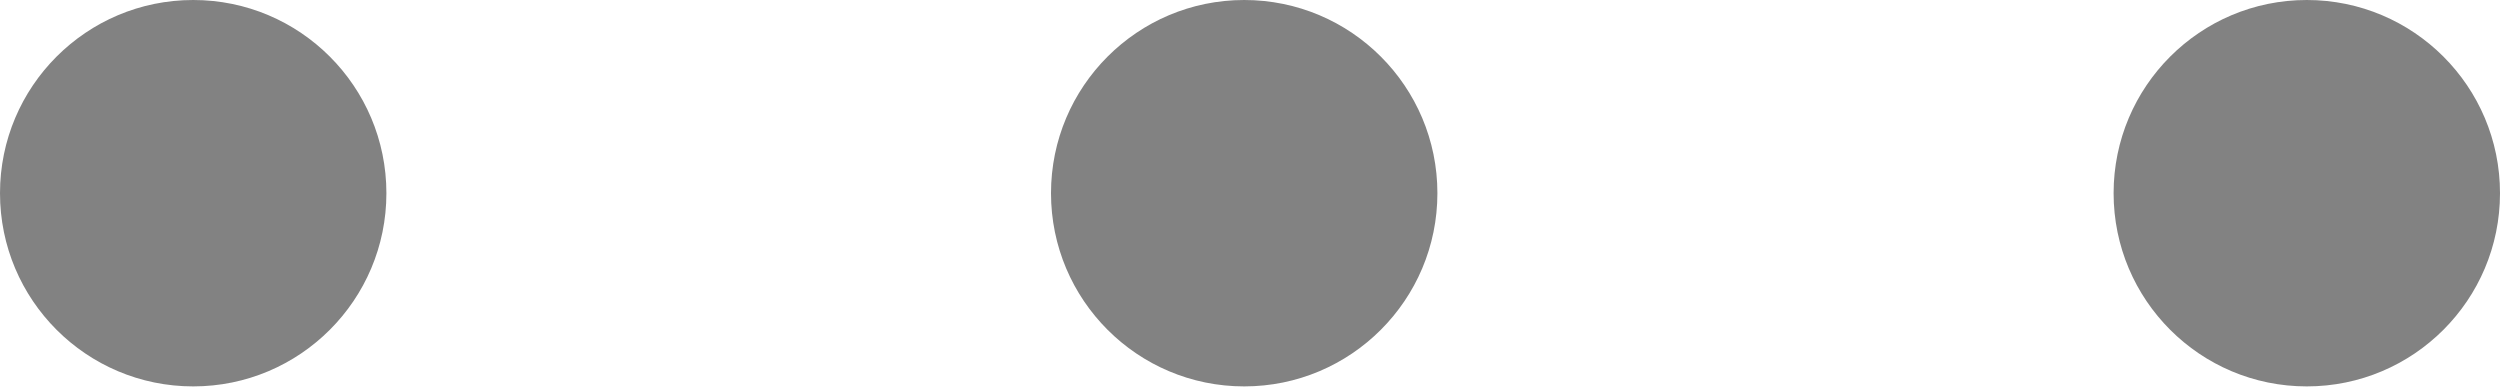
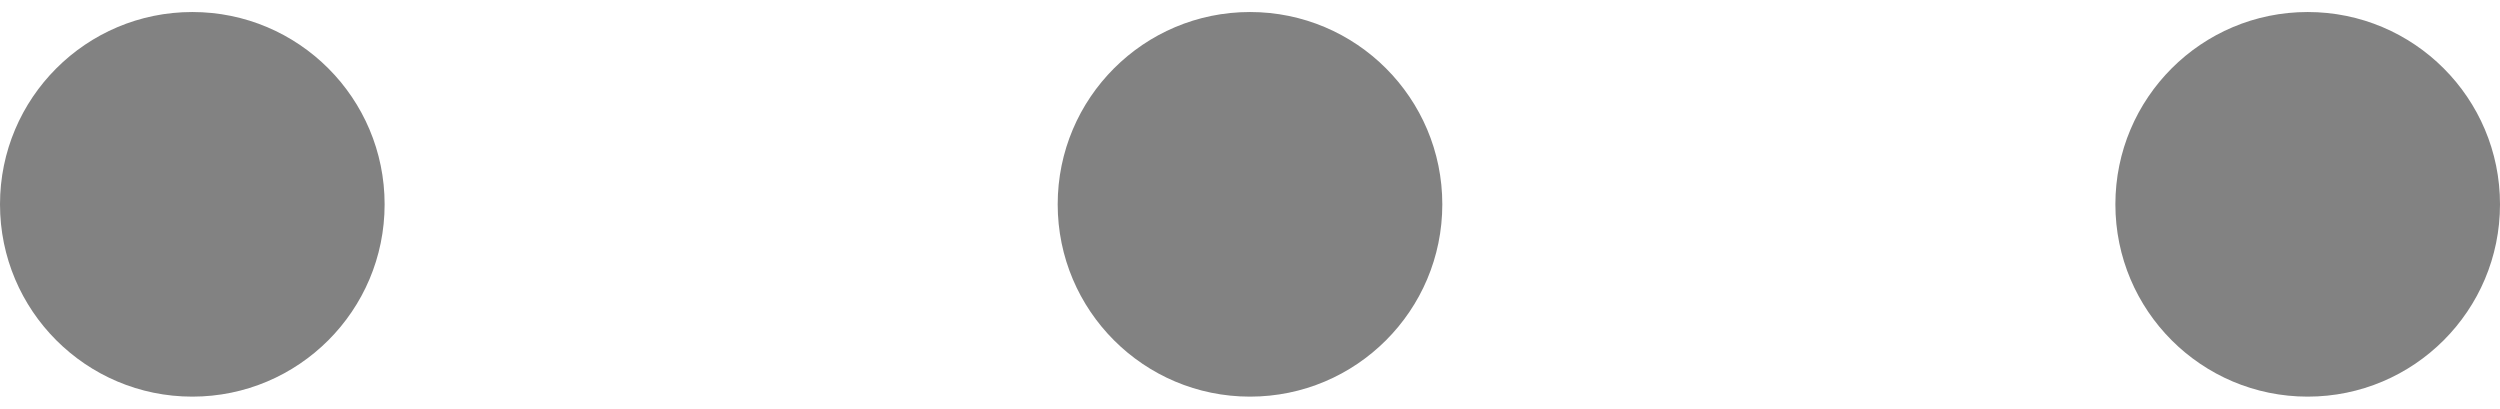
- <svg xmlns="http://www.w3.org/2000/svg" id="Layer_1" data-name="Layer 1" viewBox="0 0 25.88 4">
-   <defs>
-     <style>
-       .cls-1 {
-         fill: #828282;
-       }
-     </style>
-   </defs>
-   <g>
-     <circle class="cls-1" cx="2" cy="2" r="2" />
-     <circle class="cls-1" cx="12.88" cy="2" r="2" />
-     <circle class="cls-1" cx="23.88" cy="2" r="2" />
-   </g>
+ <svg xmlns="http://www.w3.org/2000/svg" width="104" height="17" viewBox="0 0 104 17" fill="none">
+   <ellipse cx="8" cy="8.5" rx="8" ry="8" fill="#828282" />
+   <ellipse cx="52" cy="8.5" rx="8" ry="8" fill="#828282" />
+   <ellipse cx="96" cy="8.5" rx="8" ry="8" fill="#828282" />
</svg>
